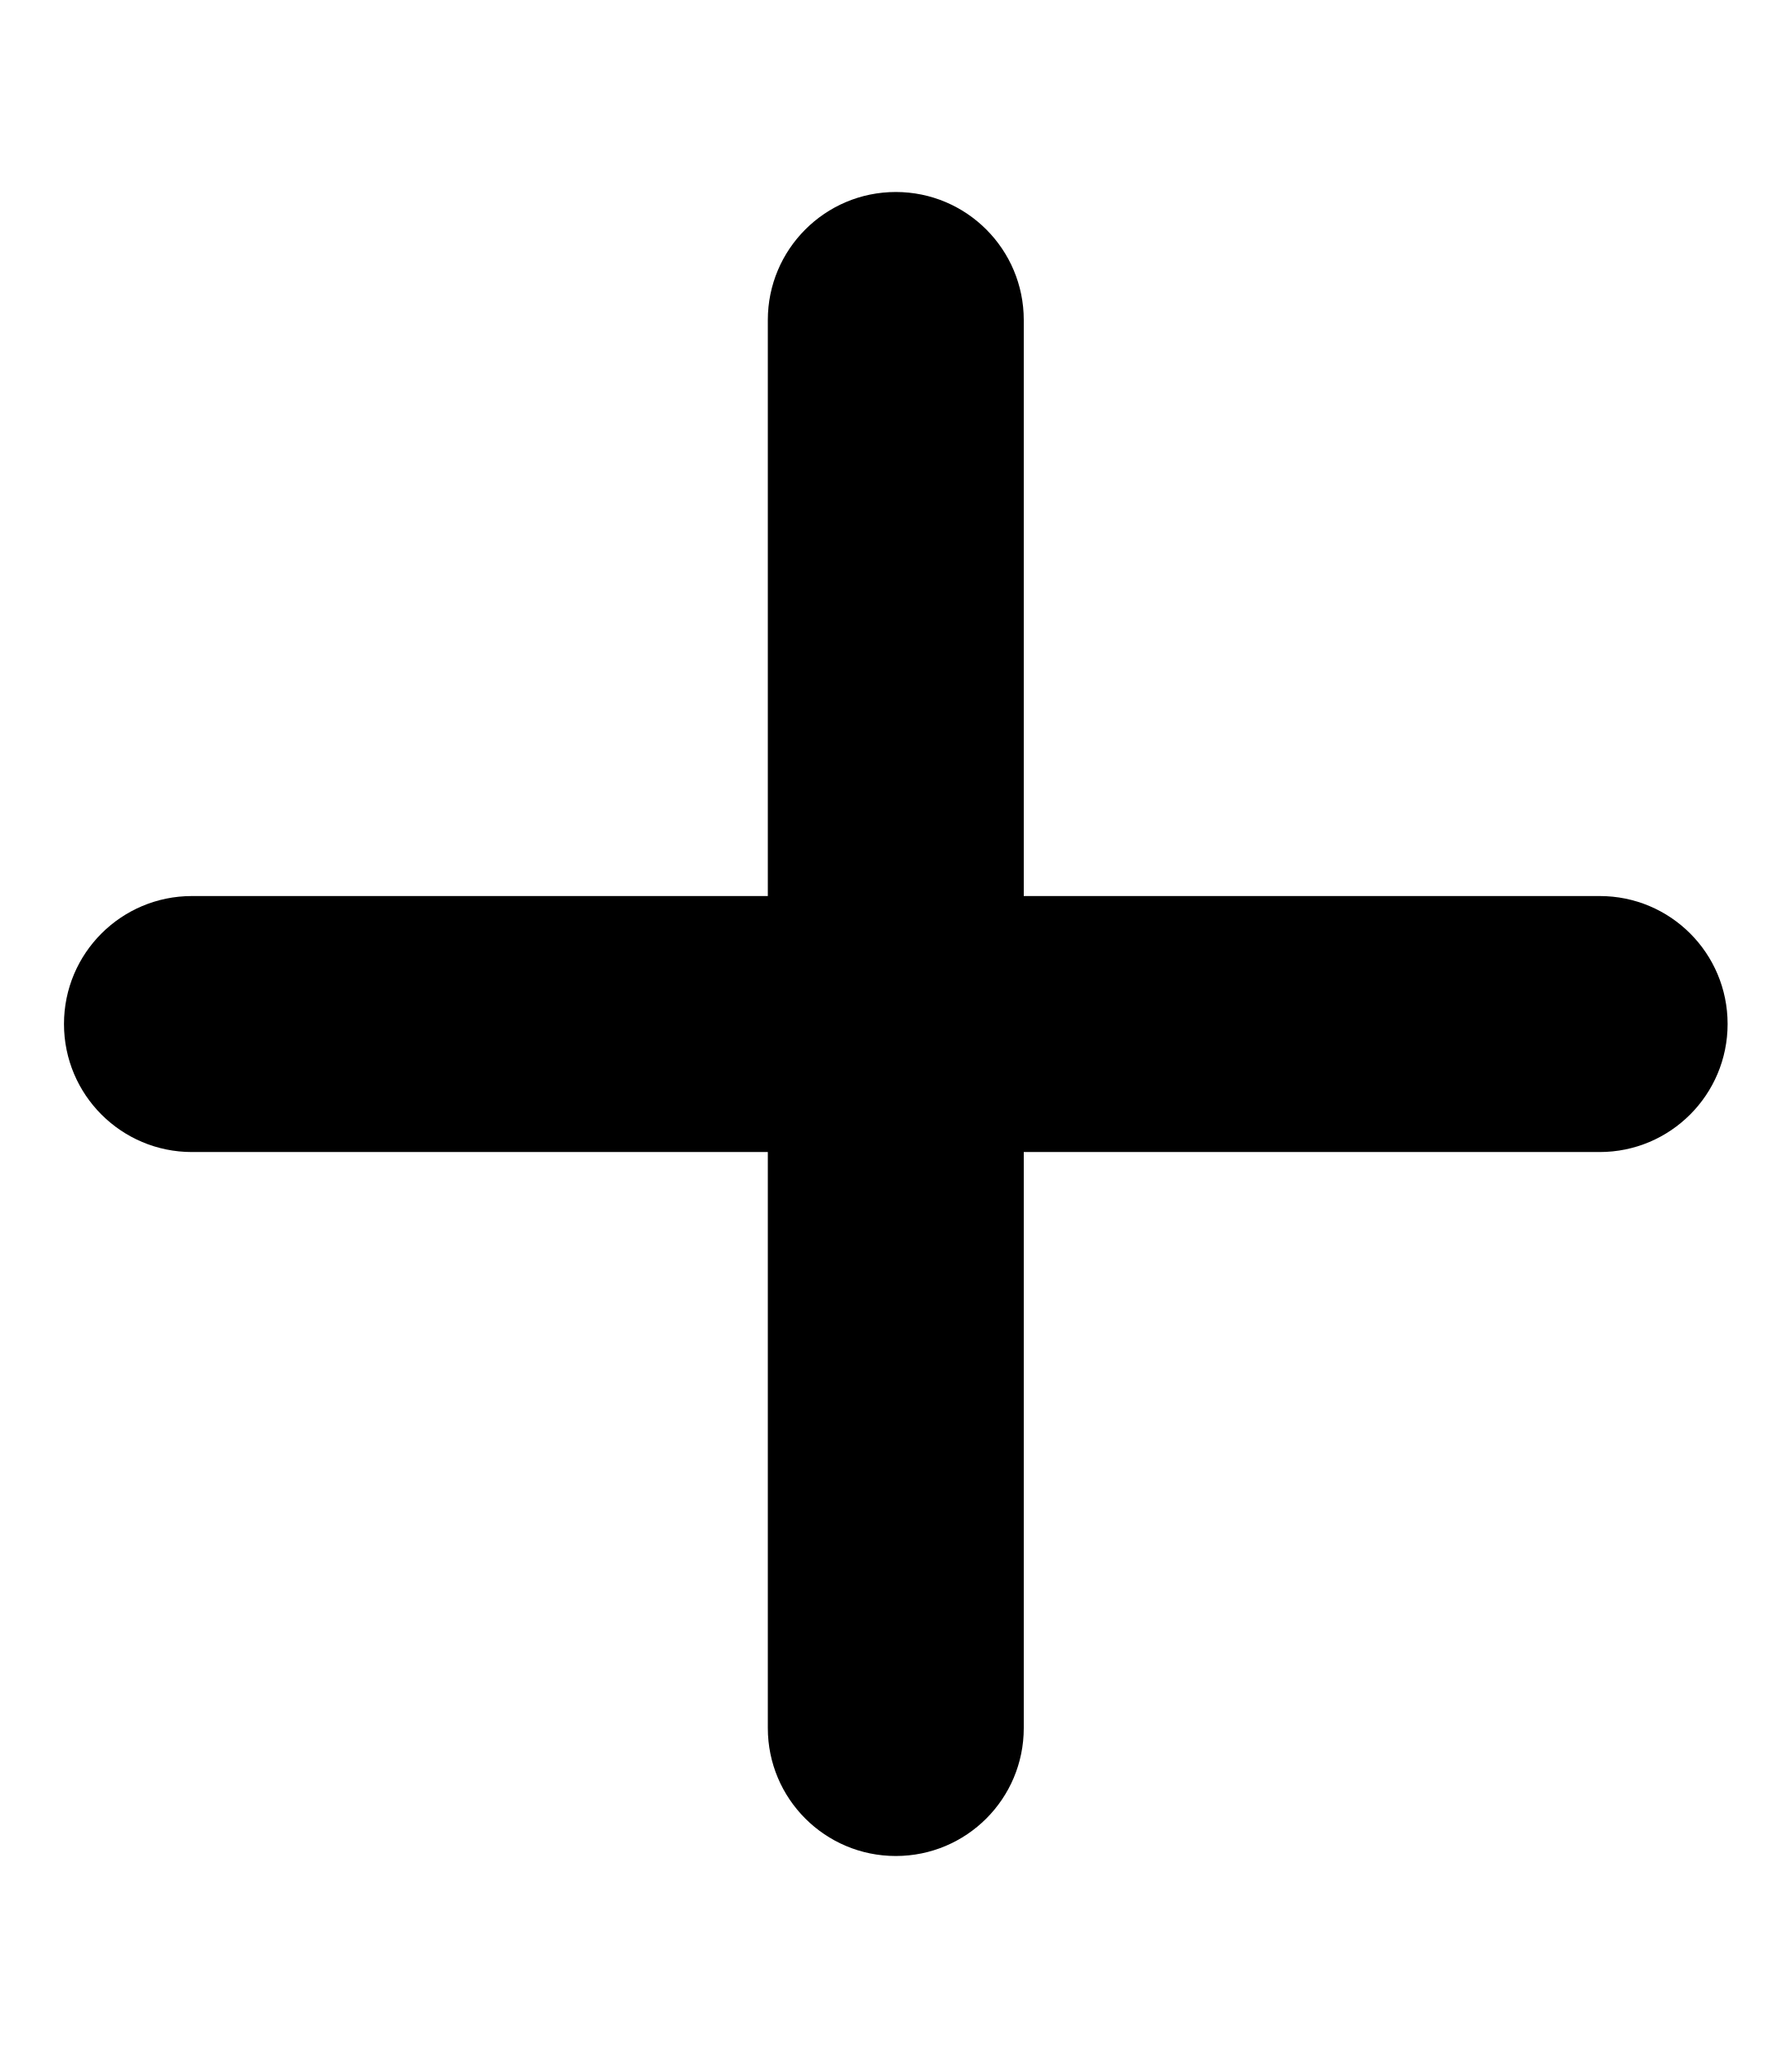
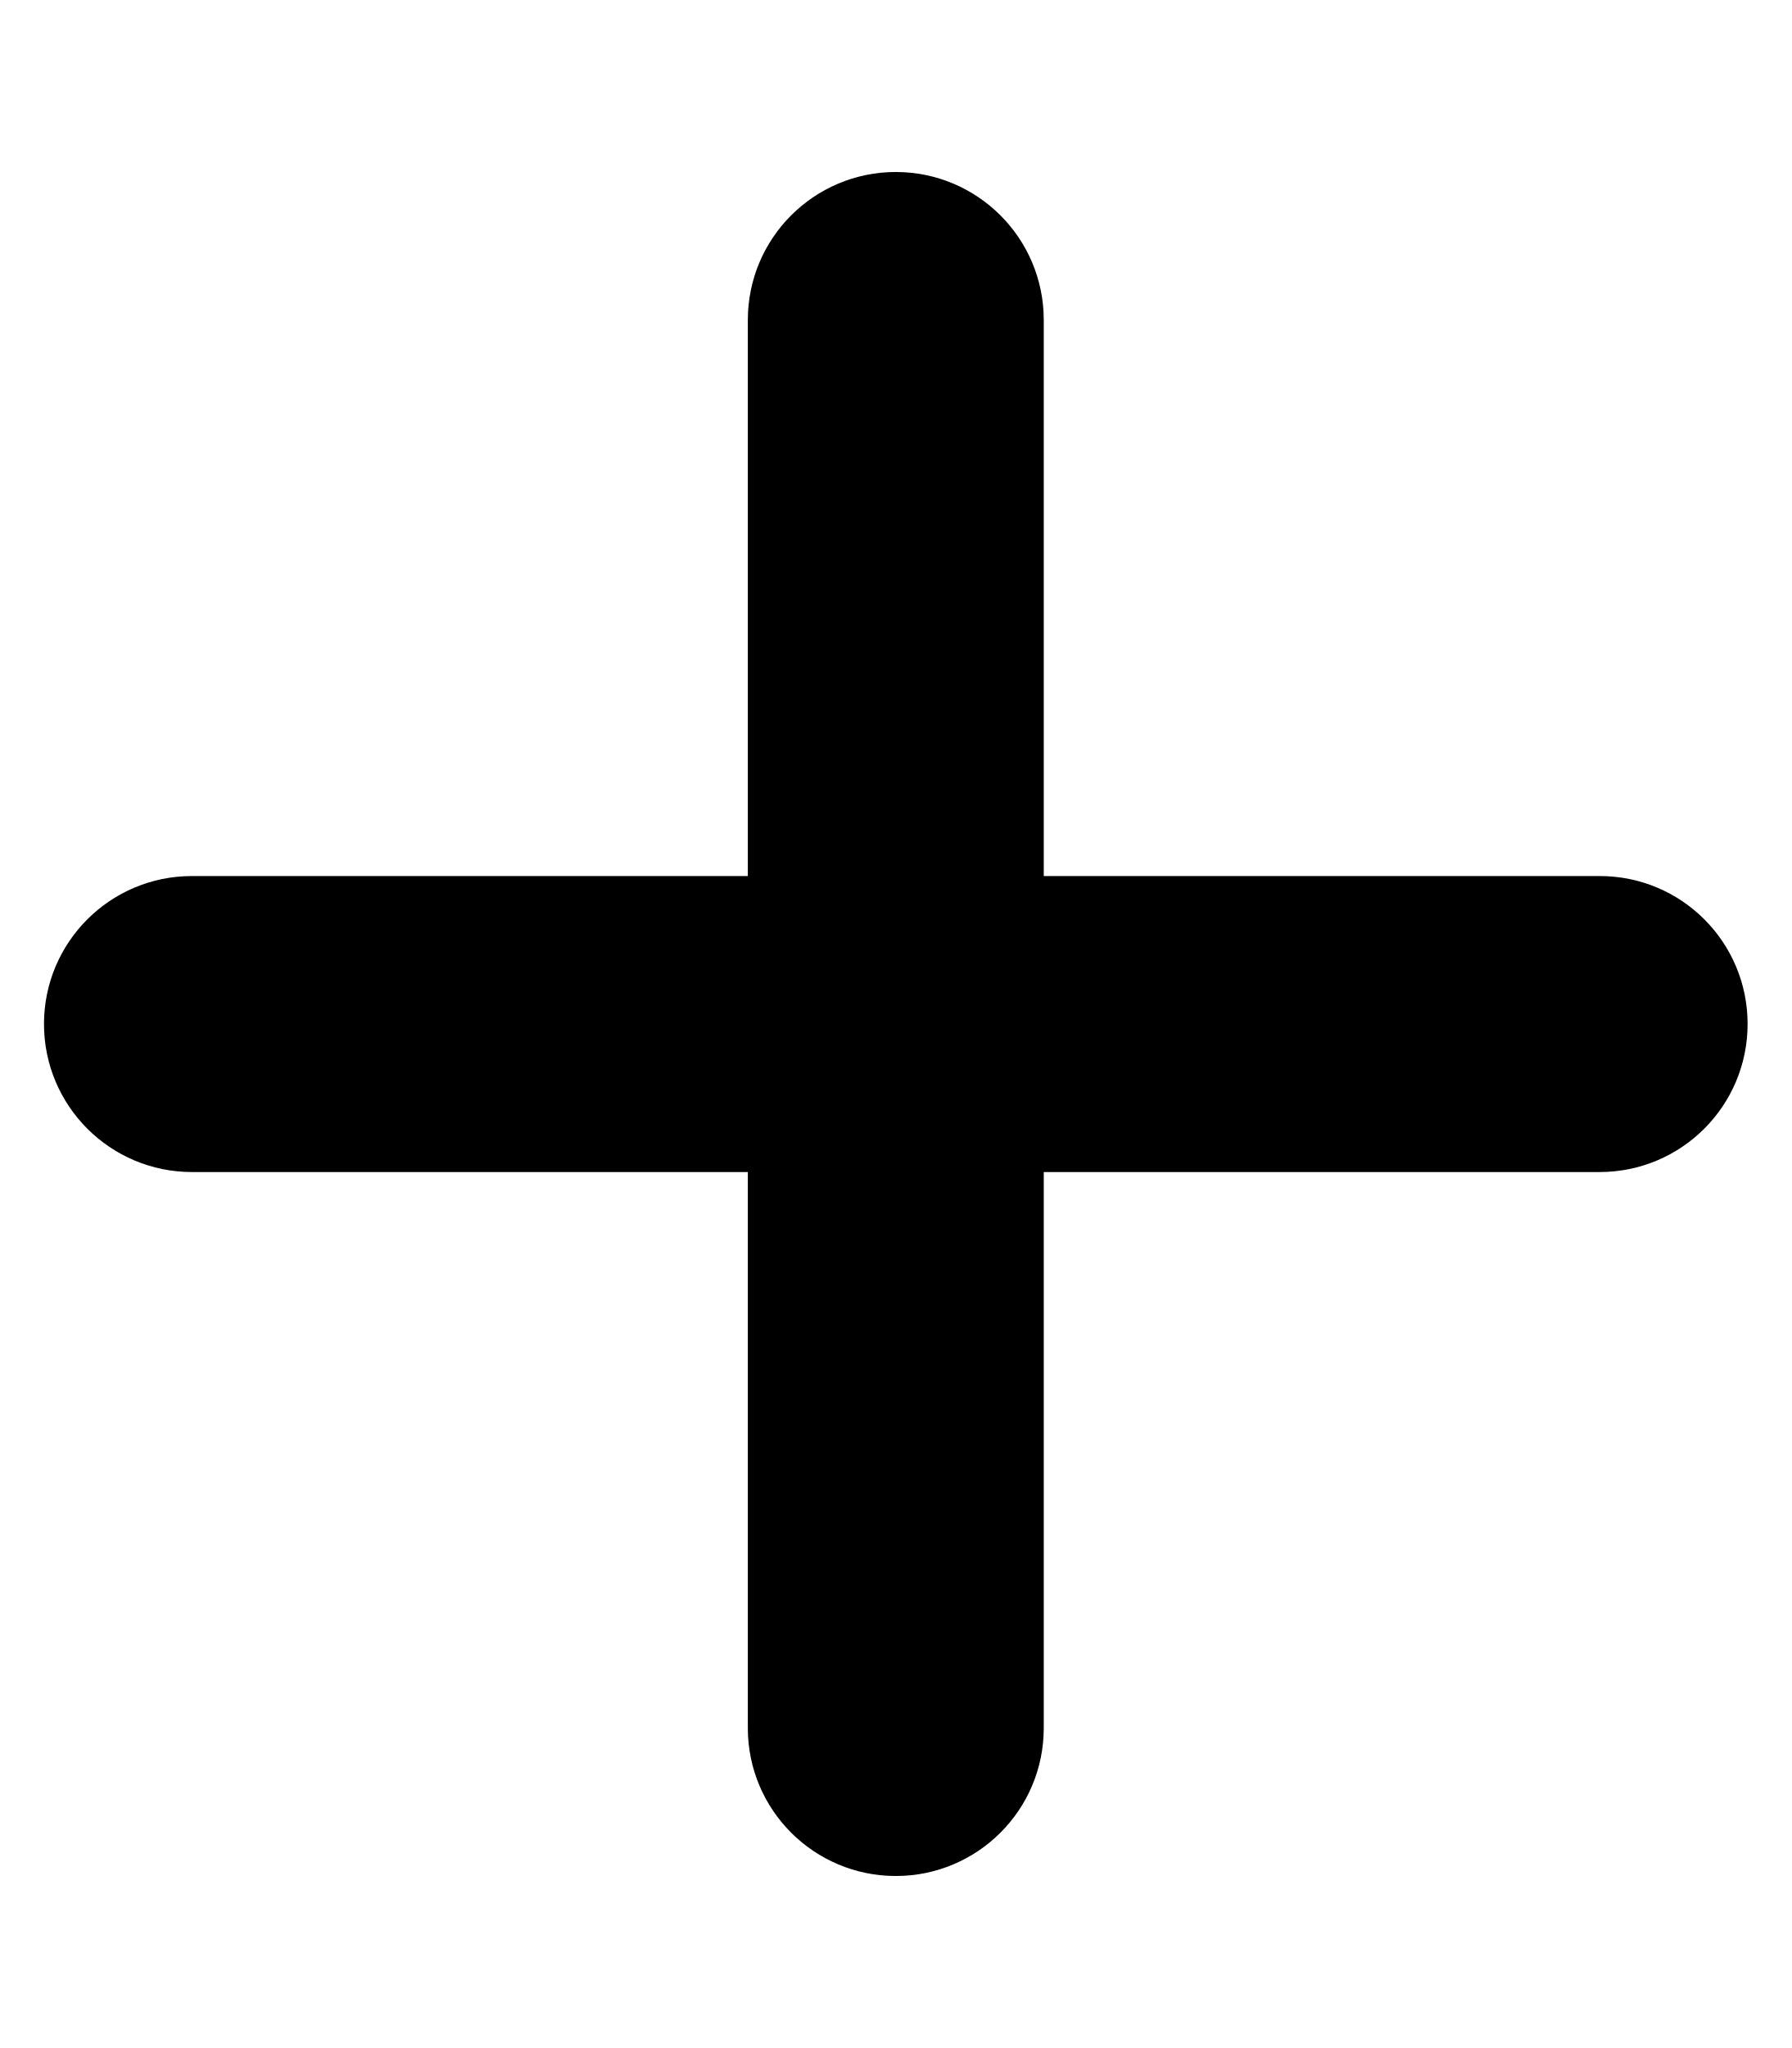
- <svg xmlns="http://www.w3.org/2000/svg" viewBox="0 0 448 512">
+ <svg xmlns="http://www.w3.org/2000/svg" stroke="black" stroke-width="10" viewBox="0 0 448 512">
  <path d="M432 256c0 17.69-14.33 32.01-32 32.01H256v144c0 17.69-14.33 31.99-32 31.99s-32-14.3-32-31.99v-144H48c-17.67 0-32-14.32-32-32.01s14.33-31.99 32-31.99H192v-144c0-17.69 14.33-32.01 32-32.01s32 14.32 32 32.01v144h144C417.7 224 432 238.3 432 256z" />
</svg>
